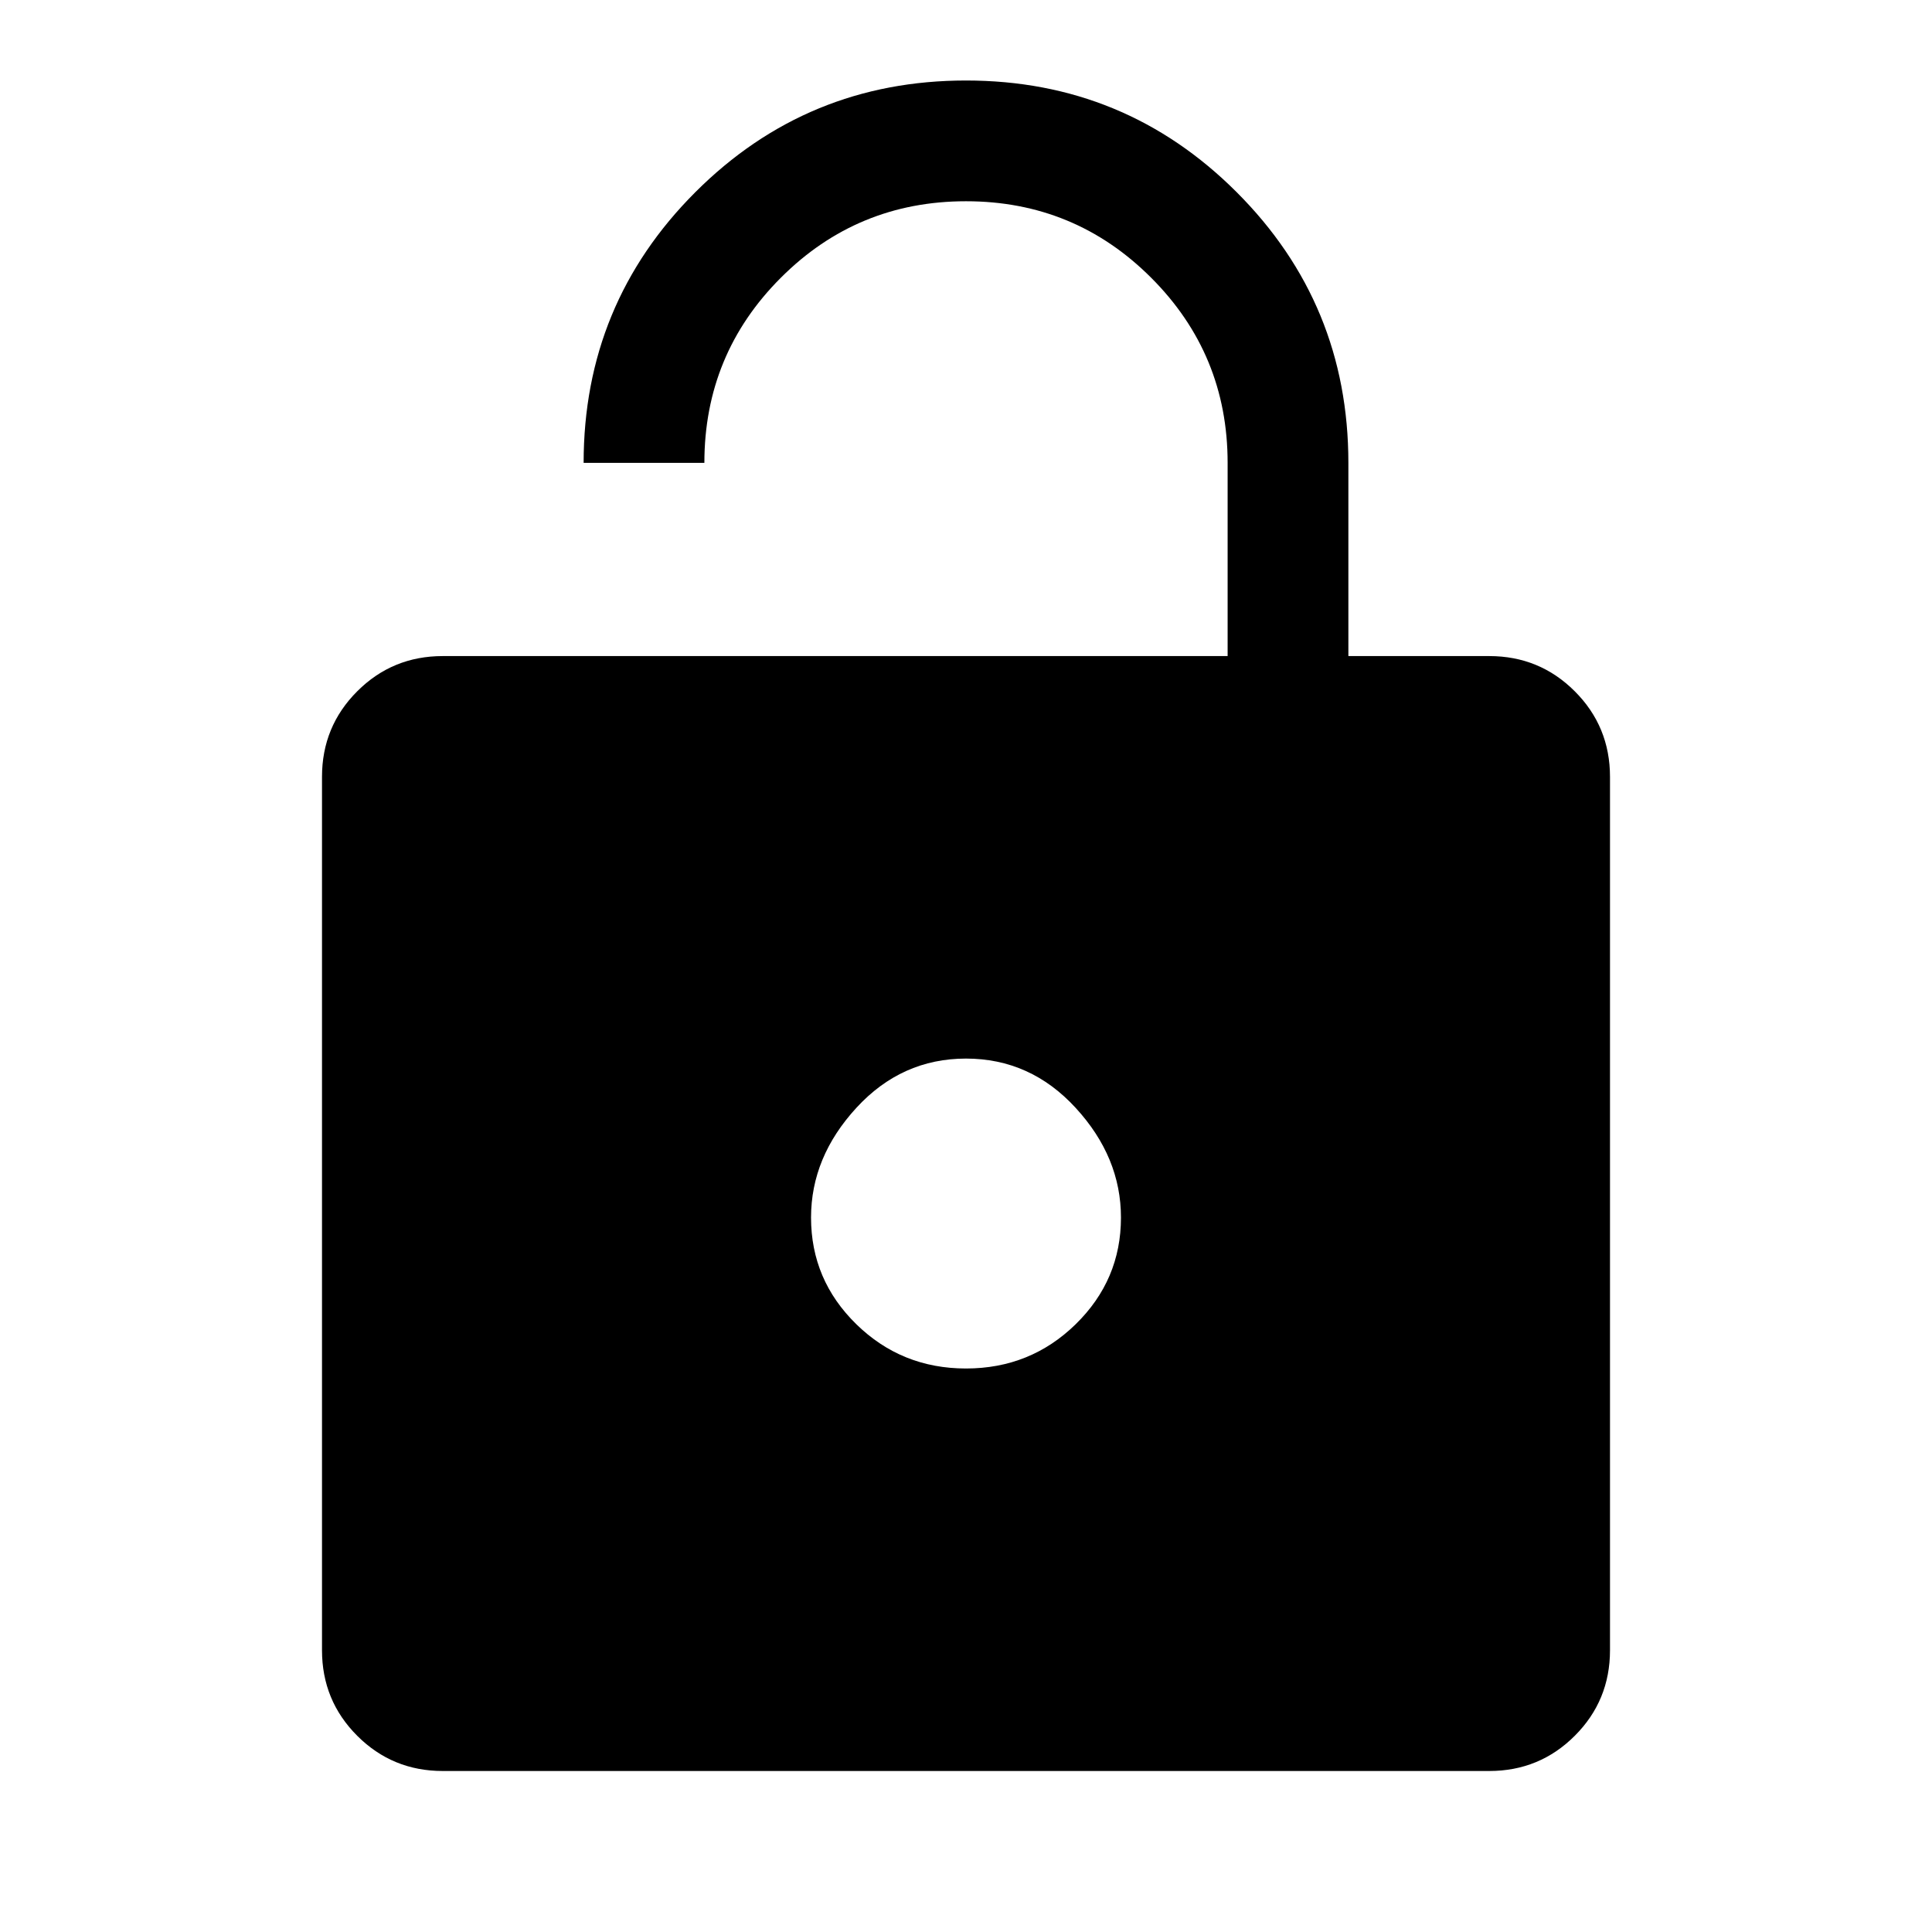
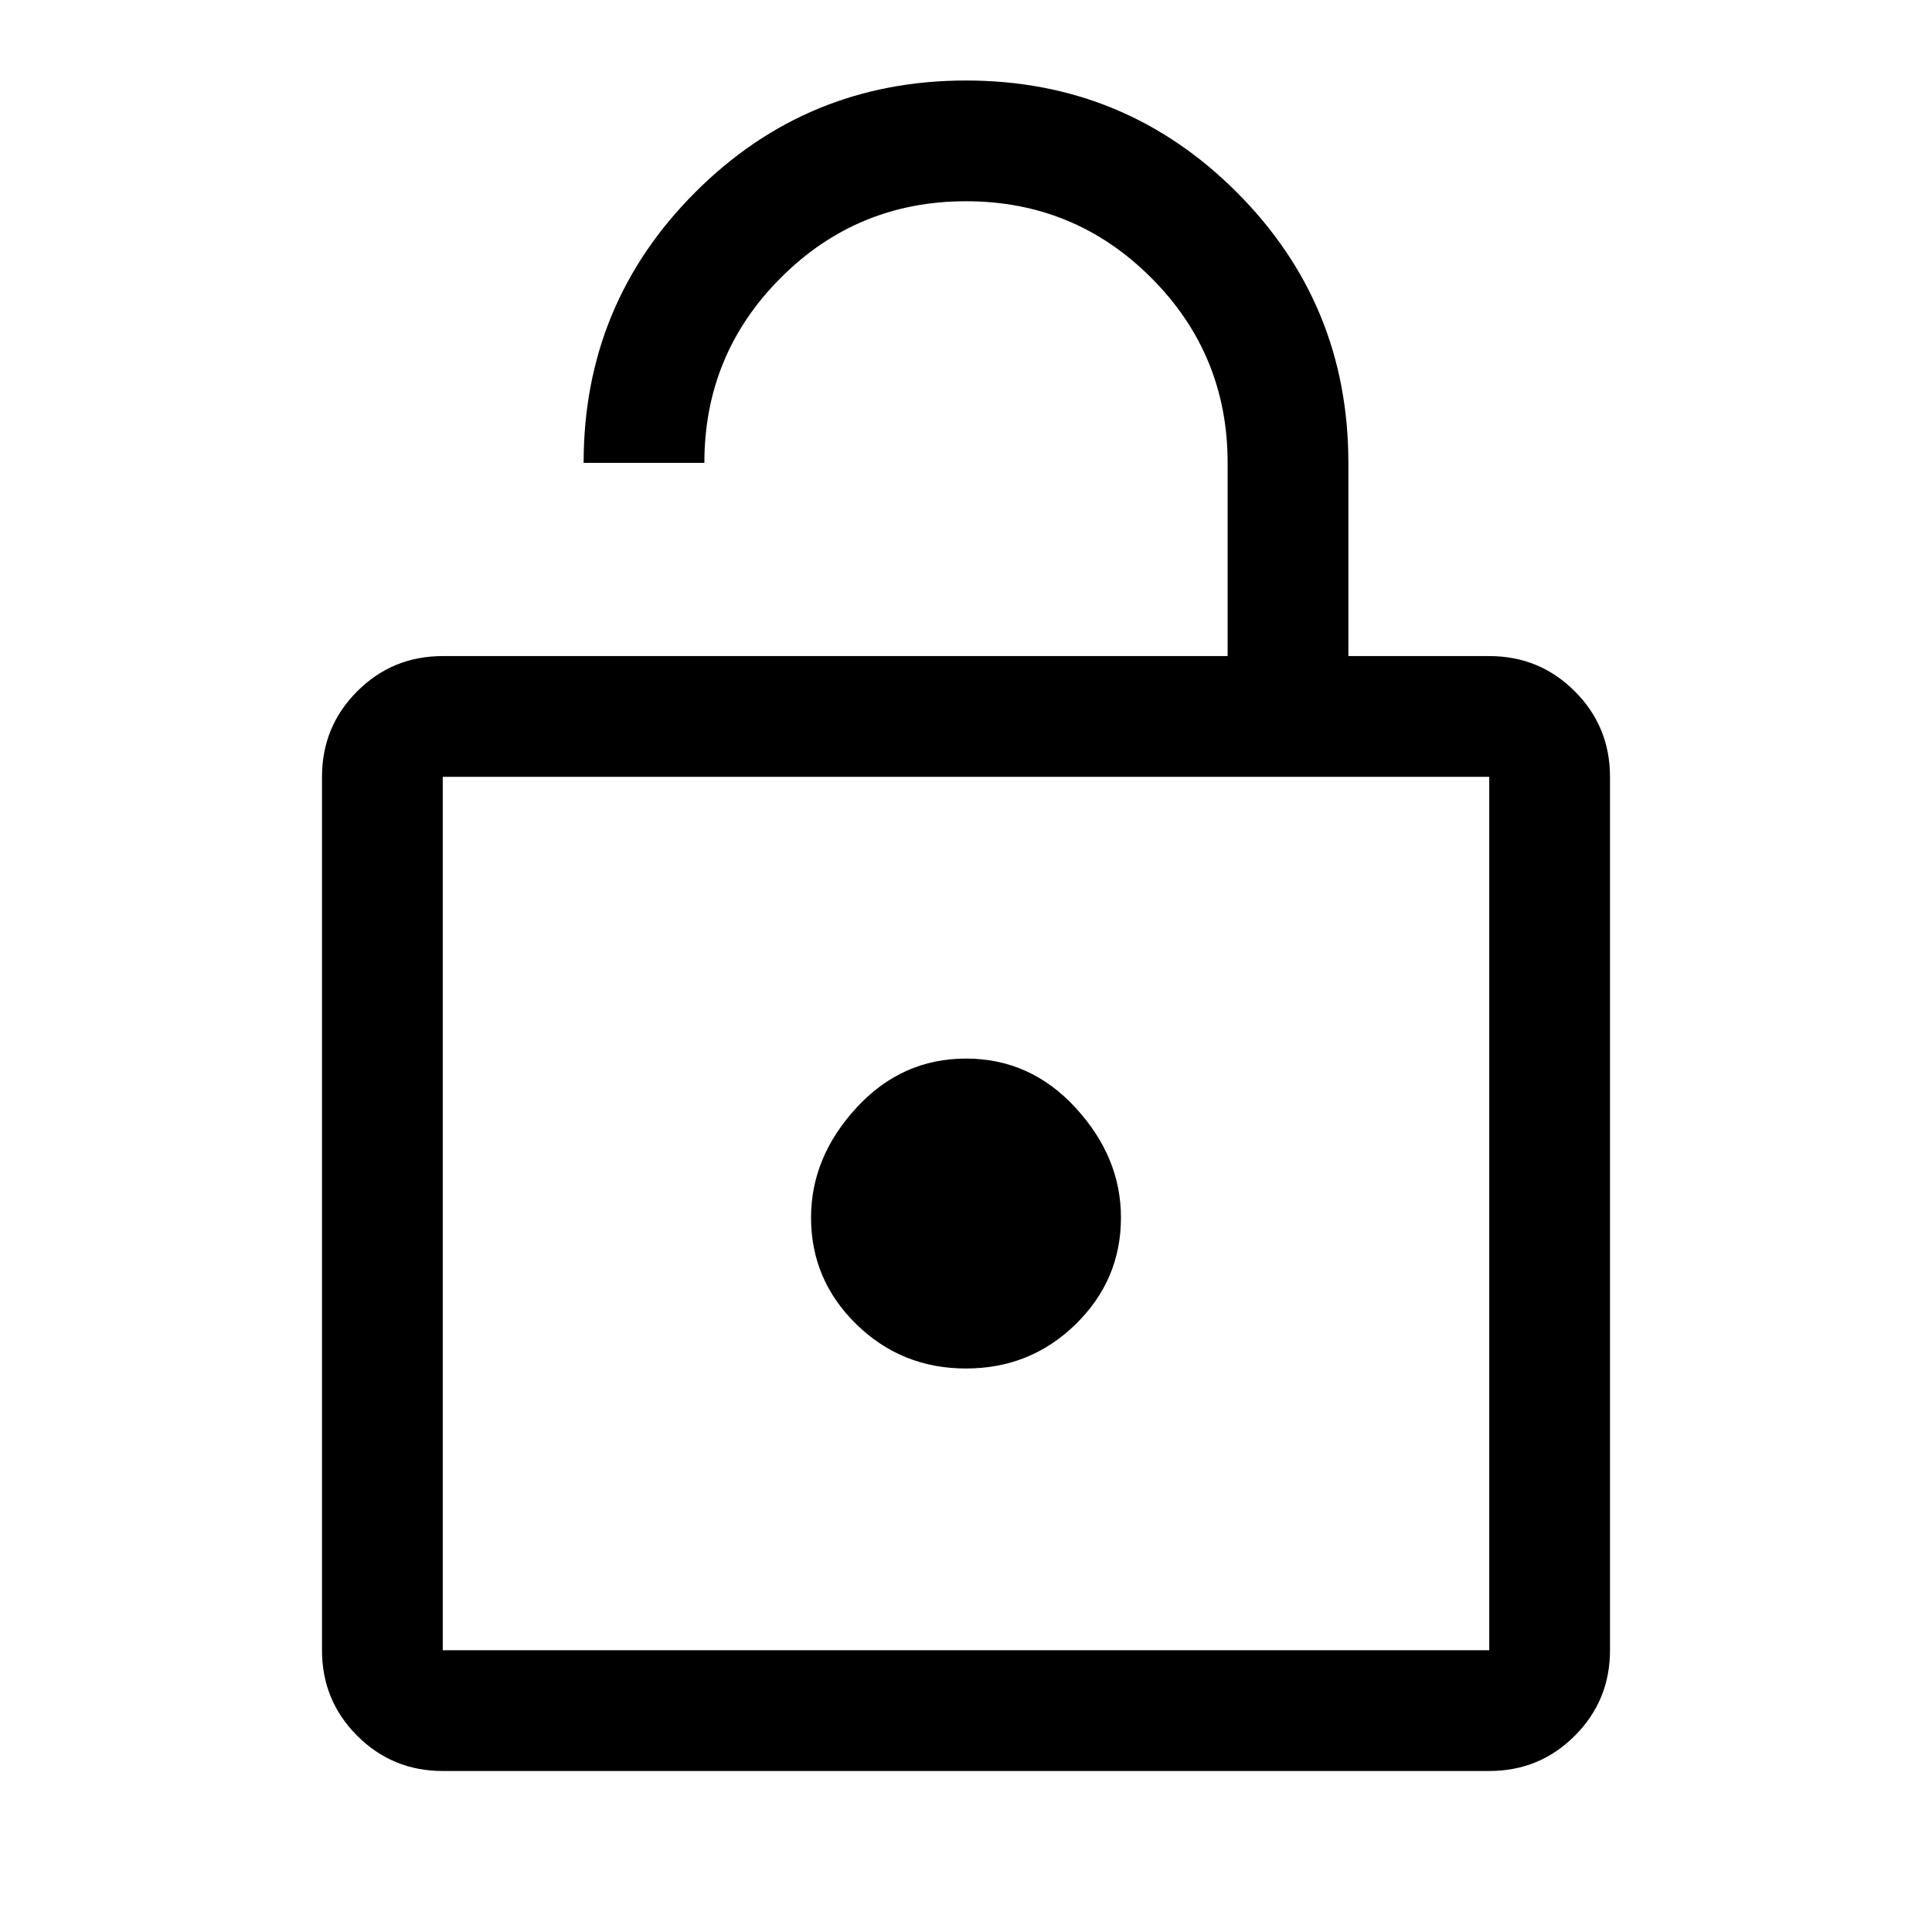
<svg xmlns="http://www.w3.org/2000/svg" height="48" width="48" viewBox="0 0 48 48">
-   <path d="M11 16.3h19.5v-4.8q0-2.7-1.9-4.6Q26.7 5 24 5q-2.7 0-4.6 1.9-1.9 1.9-1.9 4.6h-3q0-3.95 2.775-6.725Q20.05 2 24 2q3.95 0 6.725 2.775Q33.5 7.55 33.5 11.5v4.8H37q1.25 0 2.125.875T40 19.3V41q0 1.25-.875 2.125T37 44H11q-1.25 0-2.125-.875T8 41V19.3q0-1.25.875-2.125T11 16.3ZM24 34q1.6 0 2.725-1.1t1.125-2.65q0-1.5-1.125-2.725T24 26.3q-1.6 0-2.725 1.225T20.15 30.25q0 1.55 1.125 2.65Q22.4 34 24 34Z" />
+   <path d="M11 16.3h19.5v-4.8q0-2.7-1.9-4.6Q26.7 5 24 5q-2.7 0-4.6 1.9-1.9 1.9-1.9 4.6h-3q0-3.95 2.775-6.725Q20.05 2 24 2q3.95 0 6.725 2.775Q33.5 7.55 33.5 11.5v4.8H37q1.25 0 2.125.875T40 19.3V41q0 1.25-.875 2.125T37 44H11q-1.25 0-2.125-.875T8 41V19.3q0-1.25.875-2.125T11 16.3ZM11 41h26V19.3H11V41Zm13-7q1.6 0 2.725-1.1t1.125-2.65q0-1.5-1.125-2.725T24 26.3q-1.6 0-2.725 1.225T20.15 30.25q0 1.55 1.125 2.65Q22.4 34 24 34Zm-13 7V19.3 41Z" />
</svg>
